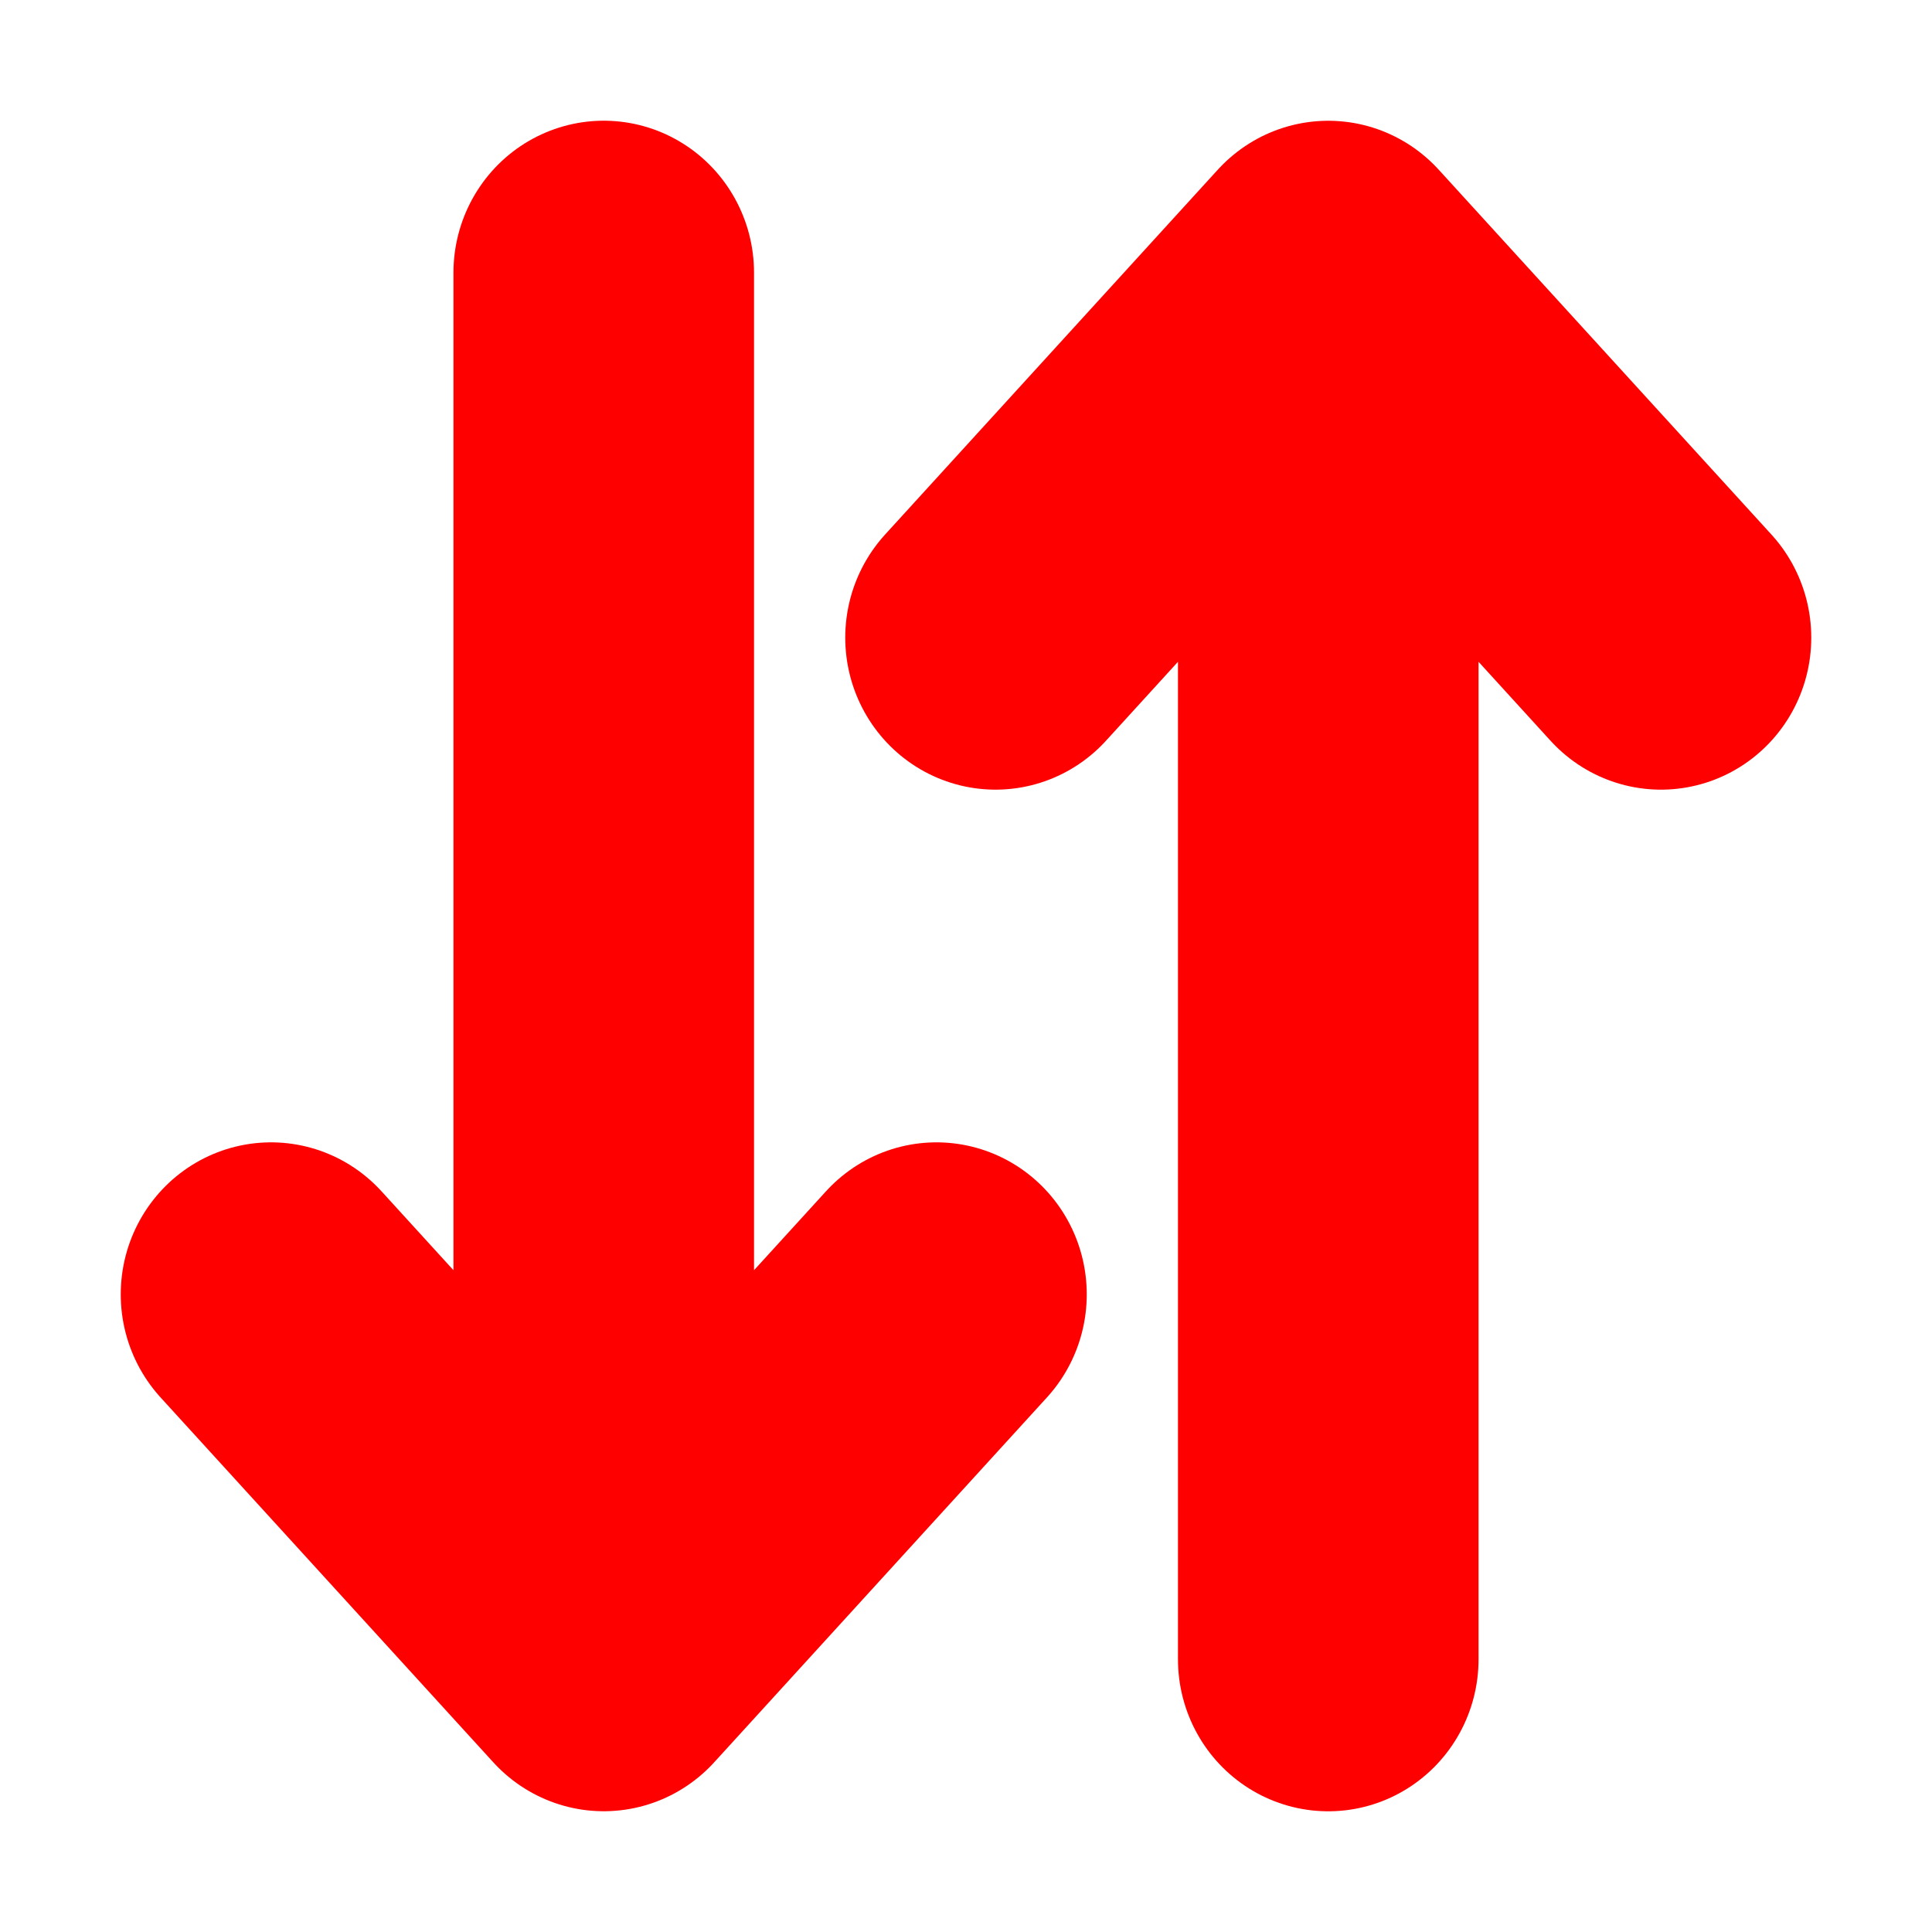
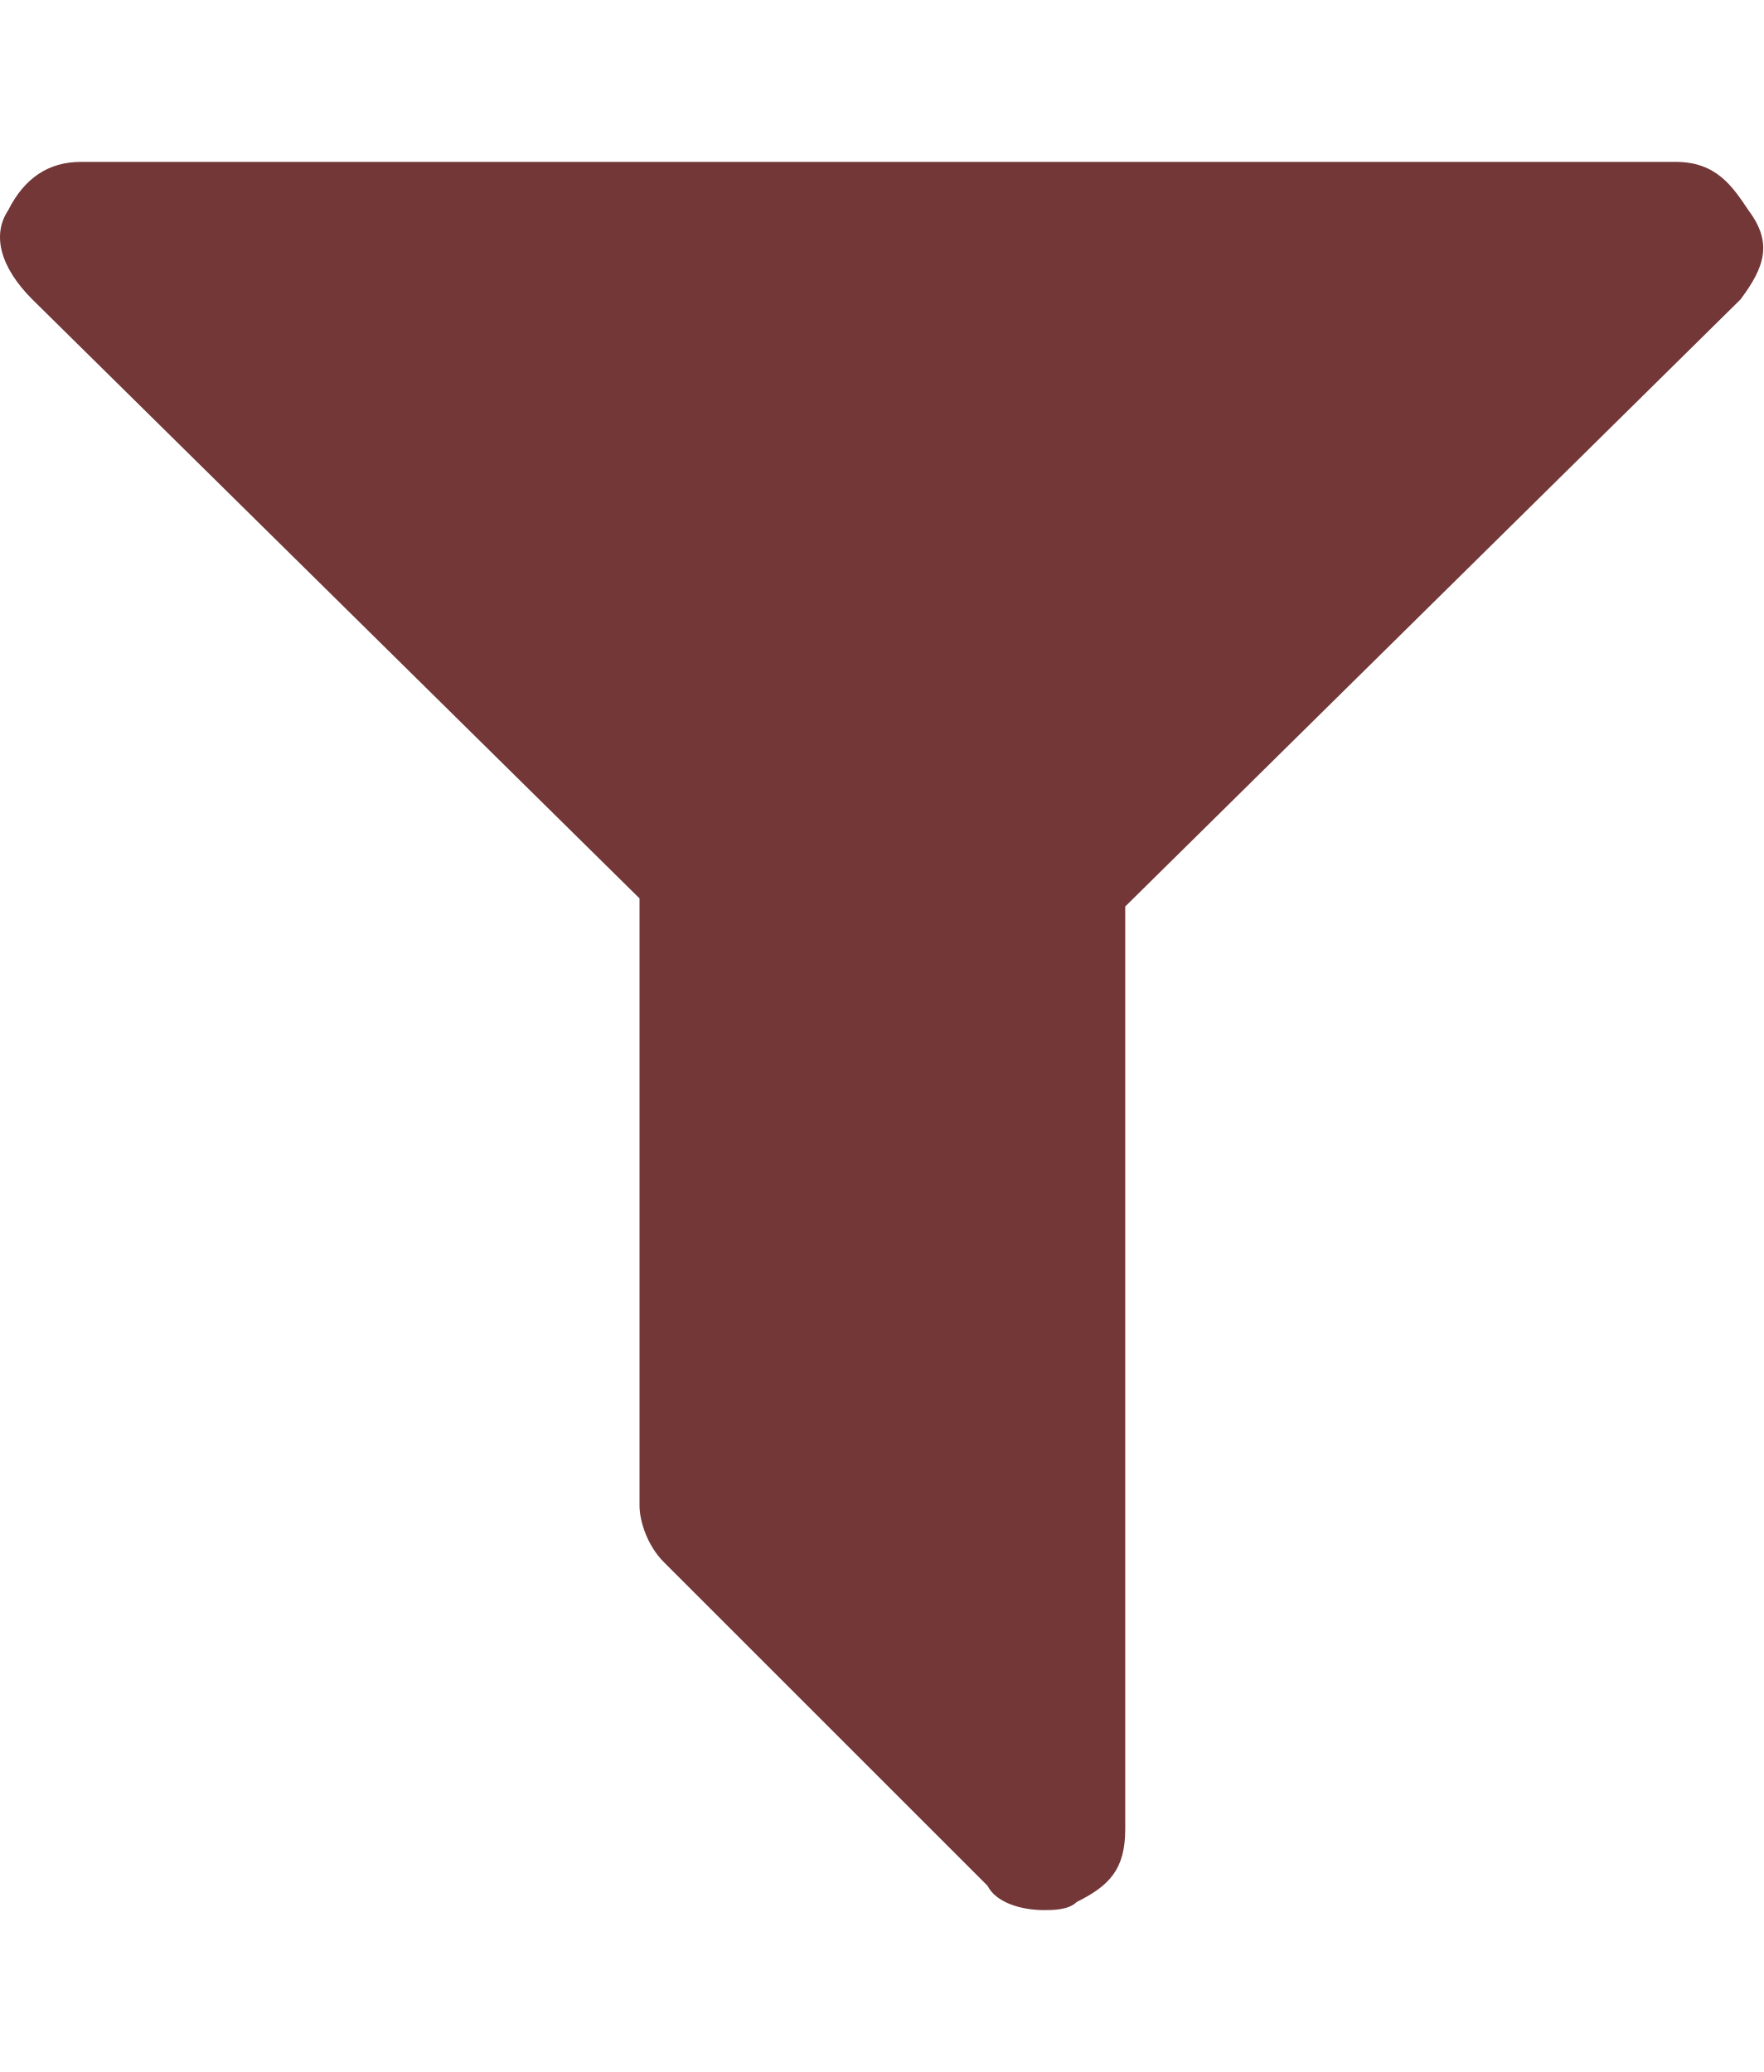
- <svg xmlns="http://www.w3.org/2000/svg" height="32" viewBox="0 0 32 32" width="32">
-   <g fill="none" stroke="#f00" stroke-linecap="round" stroke-linejoin="round" stroke-width="5.2" transform="matrix(.9574107 0 0 .9684384 .681429 .504985)">
-     <path d="m3.977 21.616 5.756 6.24 5.756-6.24m-5.756-17.473v22.465" />
-     <path d="m28.023 10.384-5.756-6.24-5.756 6.24m5.756 17.473v-22.465" />
-   </g>
+ <svg xmlns="http://www.w3.org/2000/svg" viewBox="0 0 21.781 25.6" width="21.781" height="25.6">
+   <path d="M21.5 3.7l-7.6 7.5v11.4c0 .5-.2.7-.6.9-.1.1-.3.1-.4.1-.3 0-.6-.1-.7-.3l-4-4c-.2-.2-.3-.5-.3-.7v-7.5L.4 3.7C0 3.3-.1 2.9.1 2.6.3 2.2.6 2 1 2h19.7c.5 0 .7.3.9.6.3.4.2.7-.1 1.1z" fill="#733737" />
</svg>
